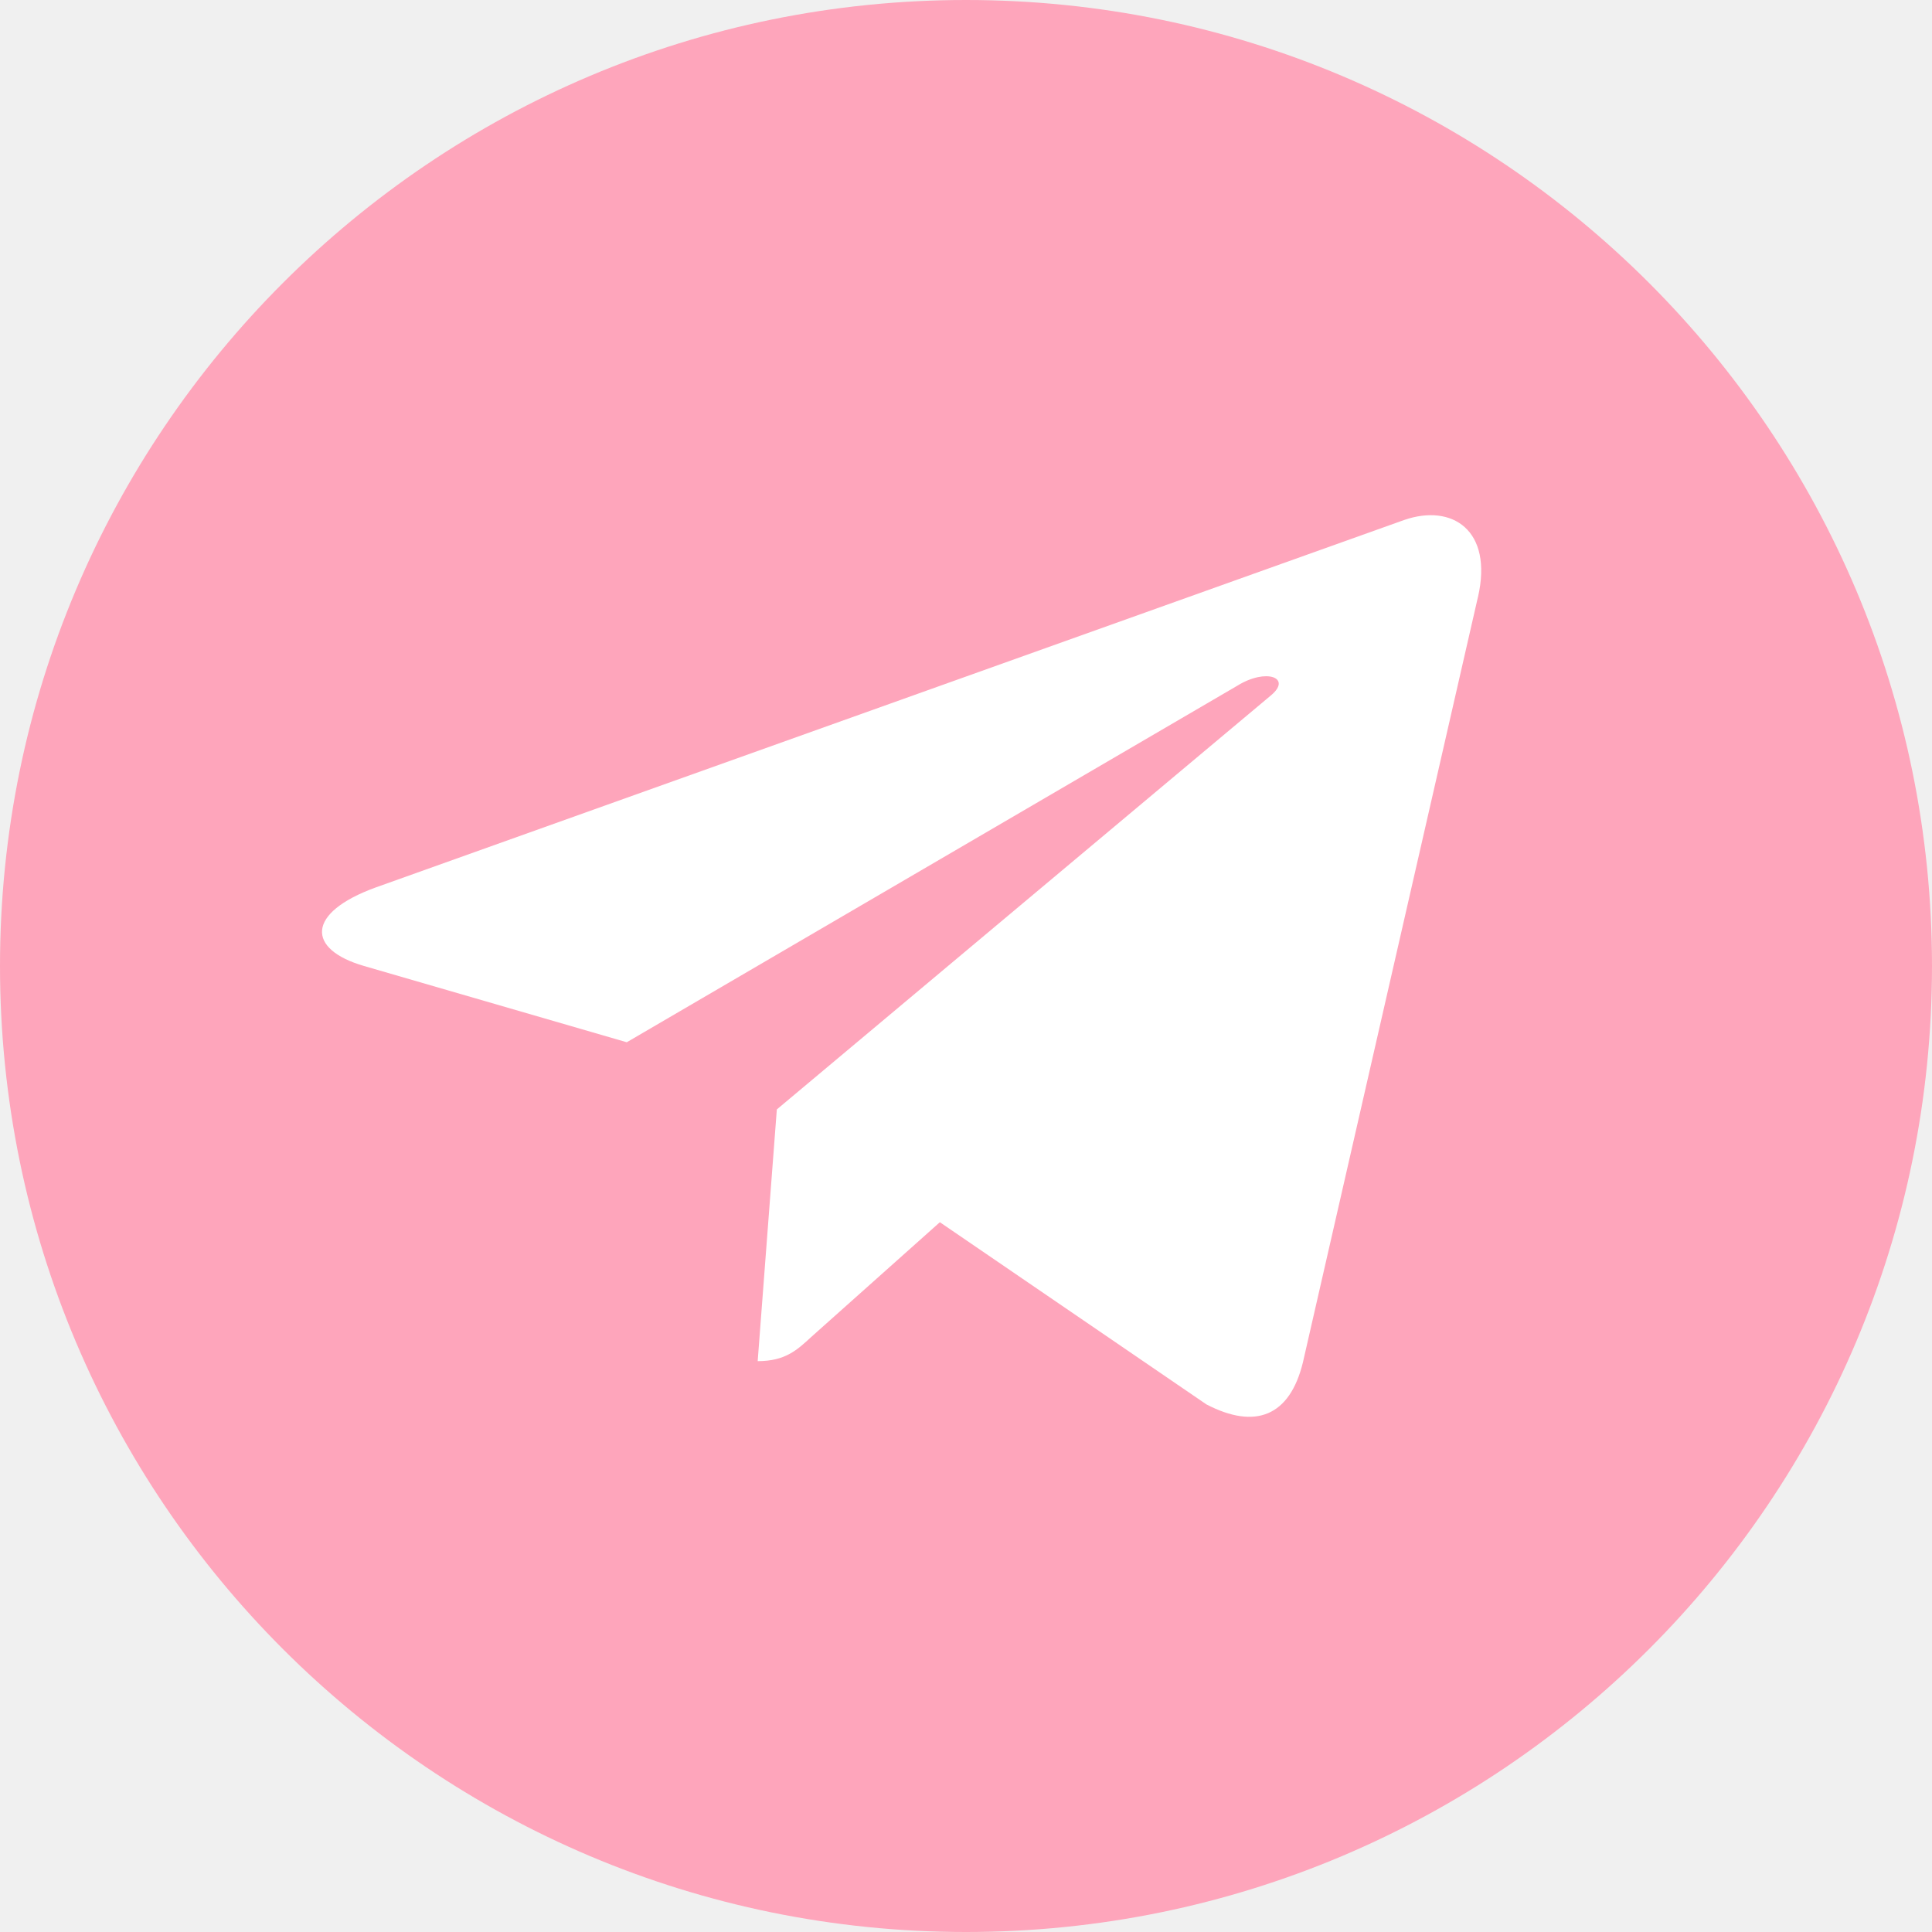
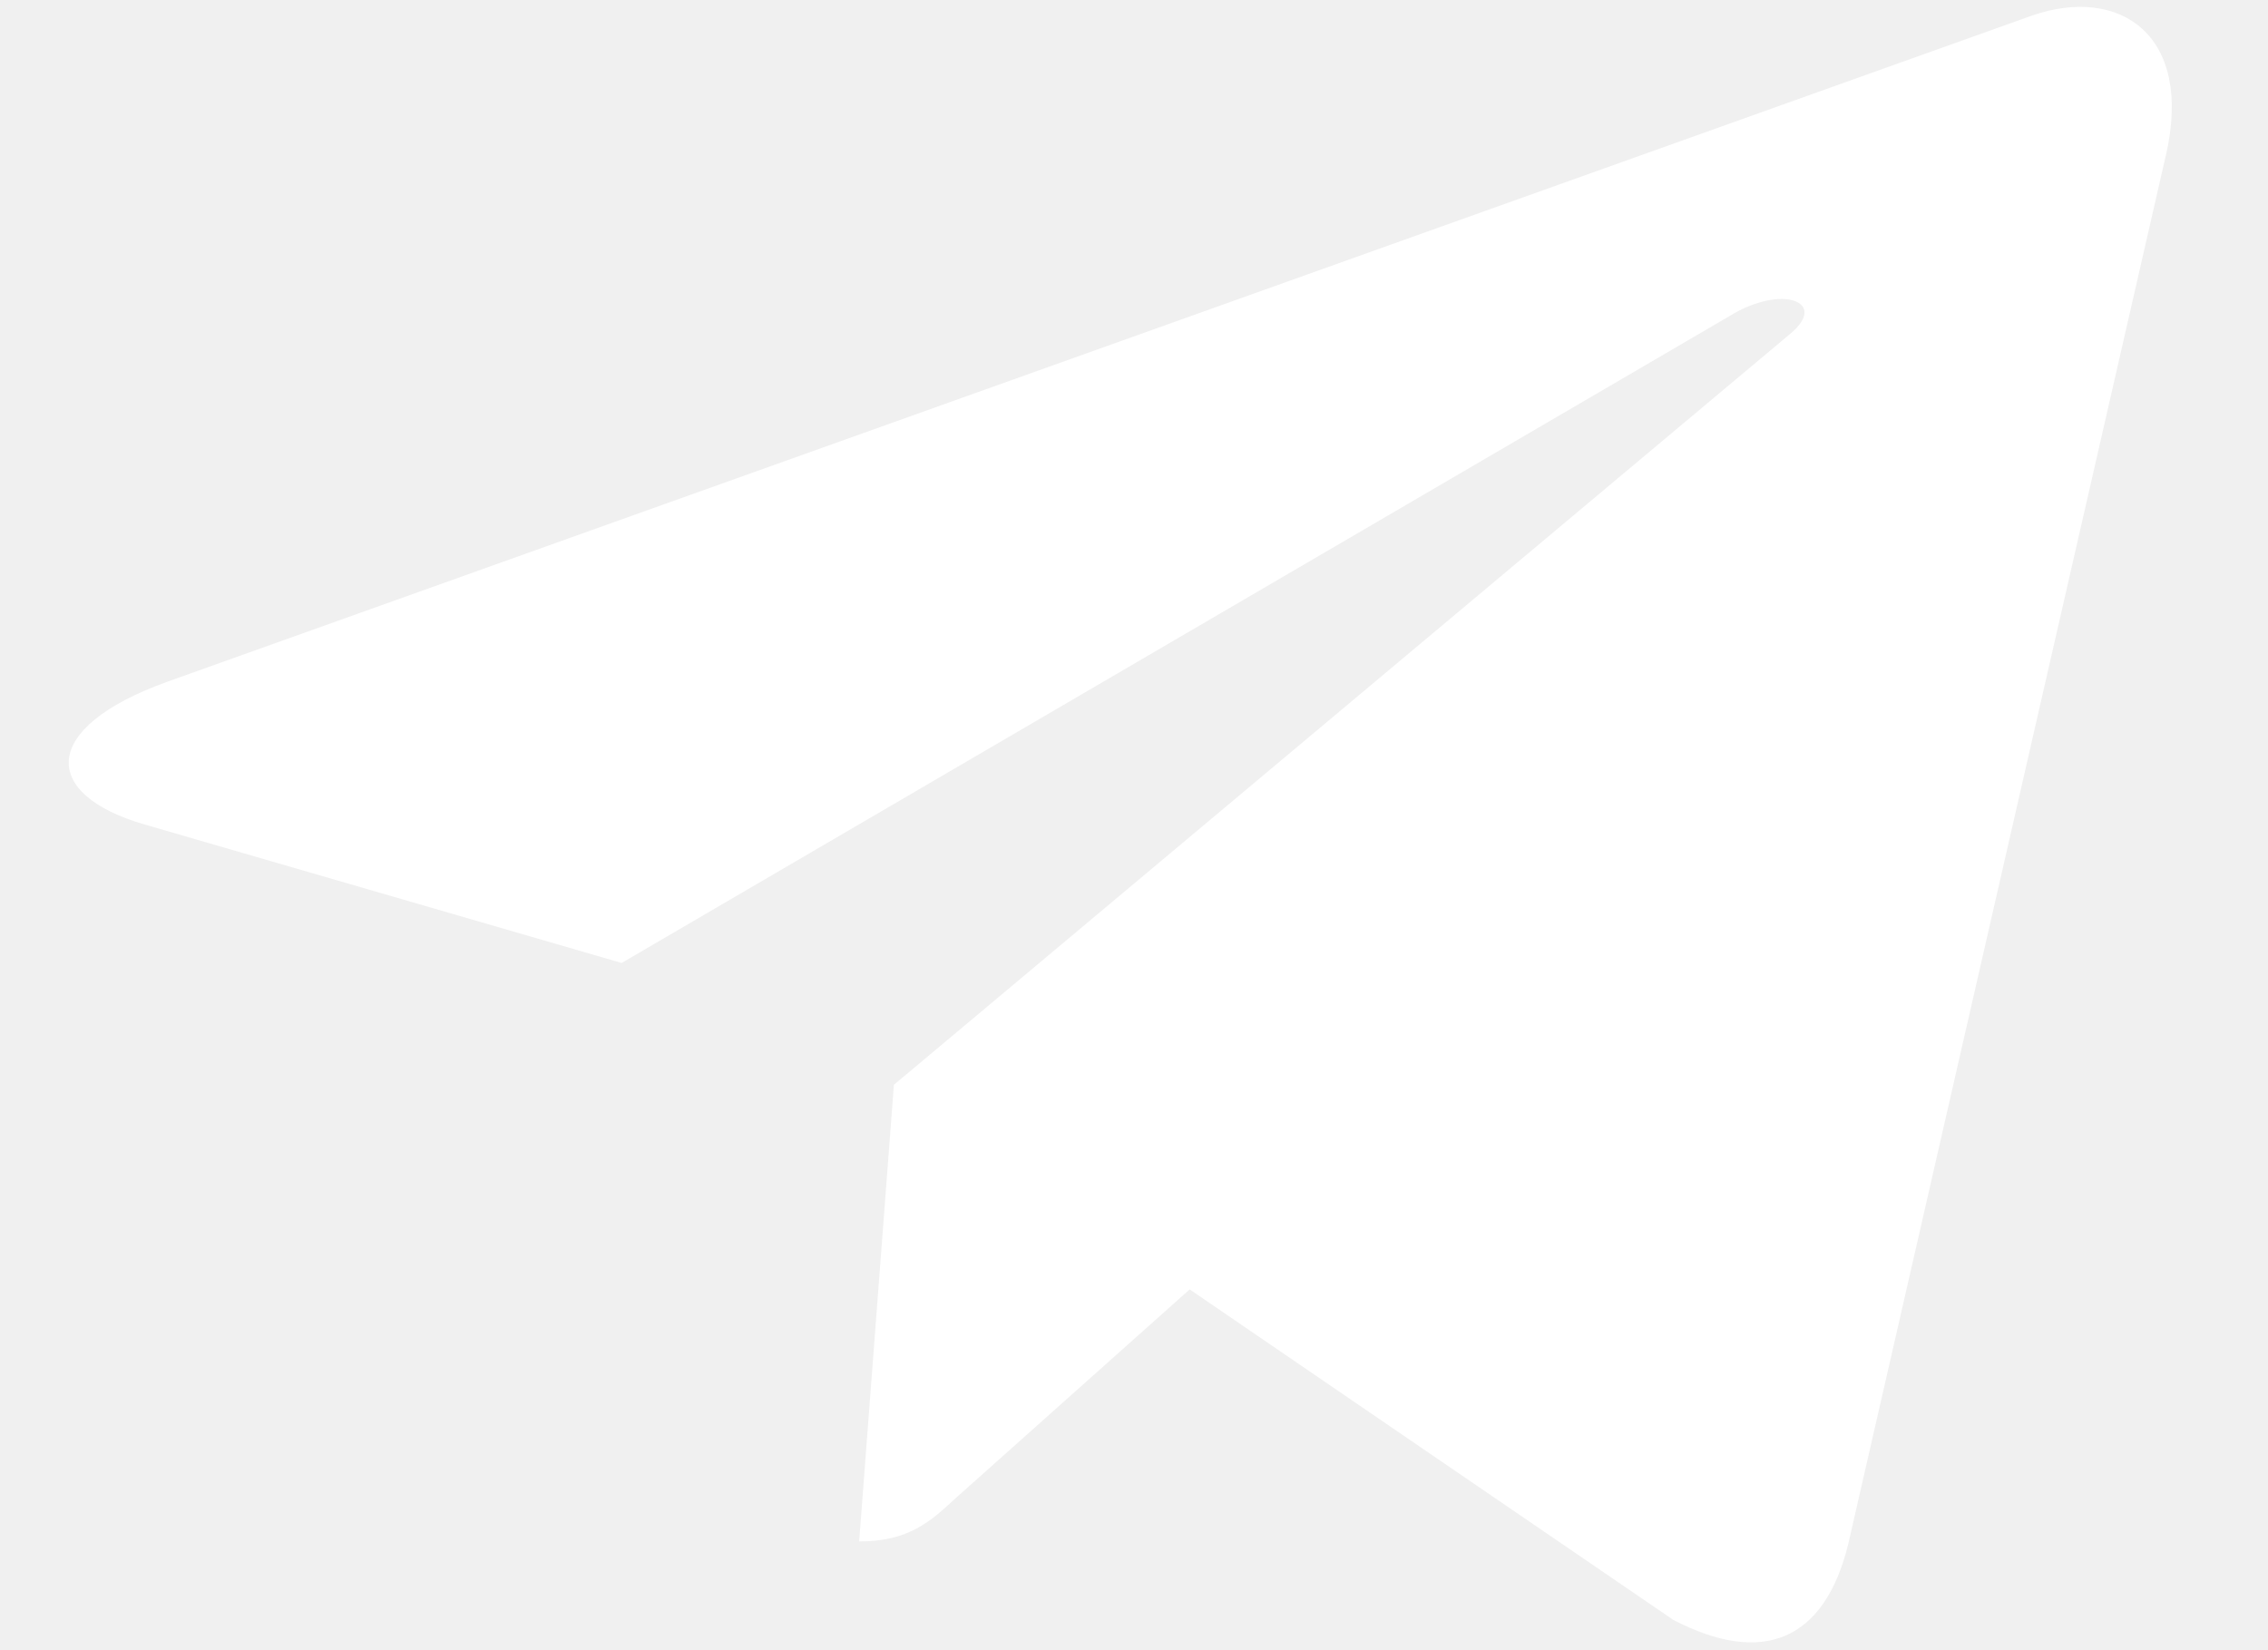
- <svg xmlns="http://www.w3.org/2000/svg" width="34" height="34" viewBox="0 0 34 34" fill="none">
-   <circle cx="17" cy="17" r="17" fill="#FEA5BB" />
-   <path d="M13.671 19.524L13.334 23.954C13.817 23.954 14.026 23.76 14.277 23.528L16.54 21.509L21.231 24.715C22.091 25.162 22.697 24.926 22.929 23.976L26.008 10.512L26.009 10.511C26.282 9.324 25.549 8.86 24.711 9.151L6.614 15.617C5.379 16.065 5.397 16.707 6.404 16.999L11.03 18.342L21.777 12.066C22.283 11.753 22.743 11.926 22.365 12.239L13.671 19.524Z" fill="white" />
+ <svg xmlns="http://www.w3.org/2000/svg" width="22" height="16" viewBox="0 0 22 16" fill="none">
+   <path d="M8.671 10.524L8.334 14.954C8.817 14.954 9.026 14.76 9.277 14.528L11.54 12.509L16.231 15.715C17.091 16.162 17.697 15.926 17.929 14.976L21.008 1.512L21.009 1.511C21.282 0.324 20.549 -0.14 19.711 0.151L1.614 6.617C0.379 7.065 0.397 7.708 1.404 7.999L6.03 9.342L16.777 3.066C17.283 2.753 17.743 2.926 17.365 3.239L8.671 10.524Z" fill="white" />
</svg>
